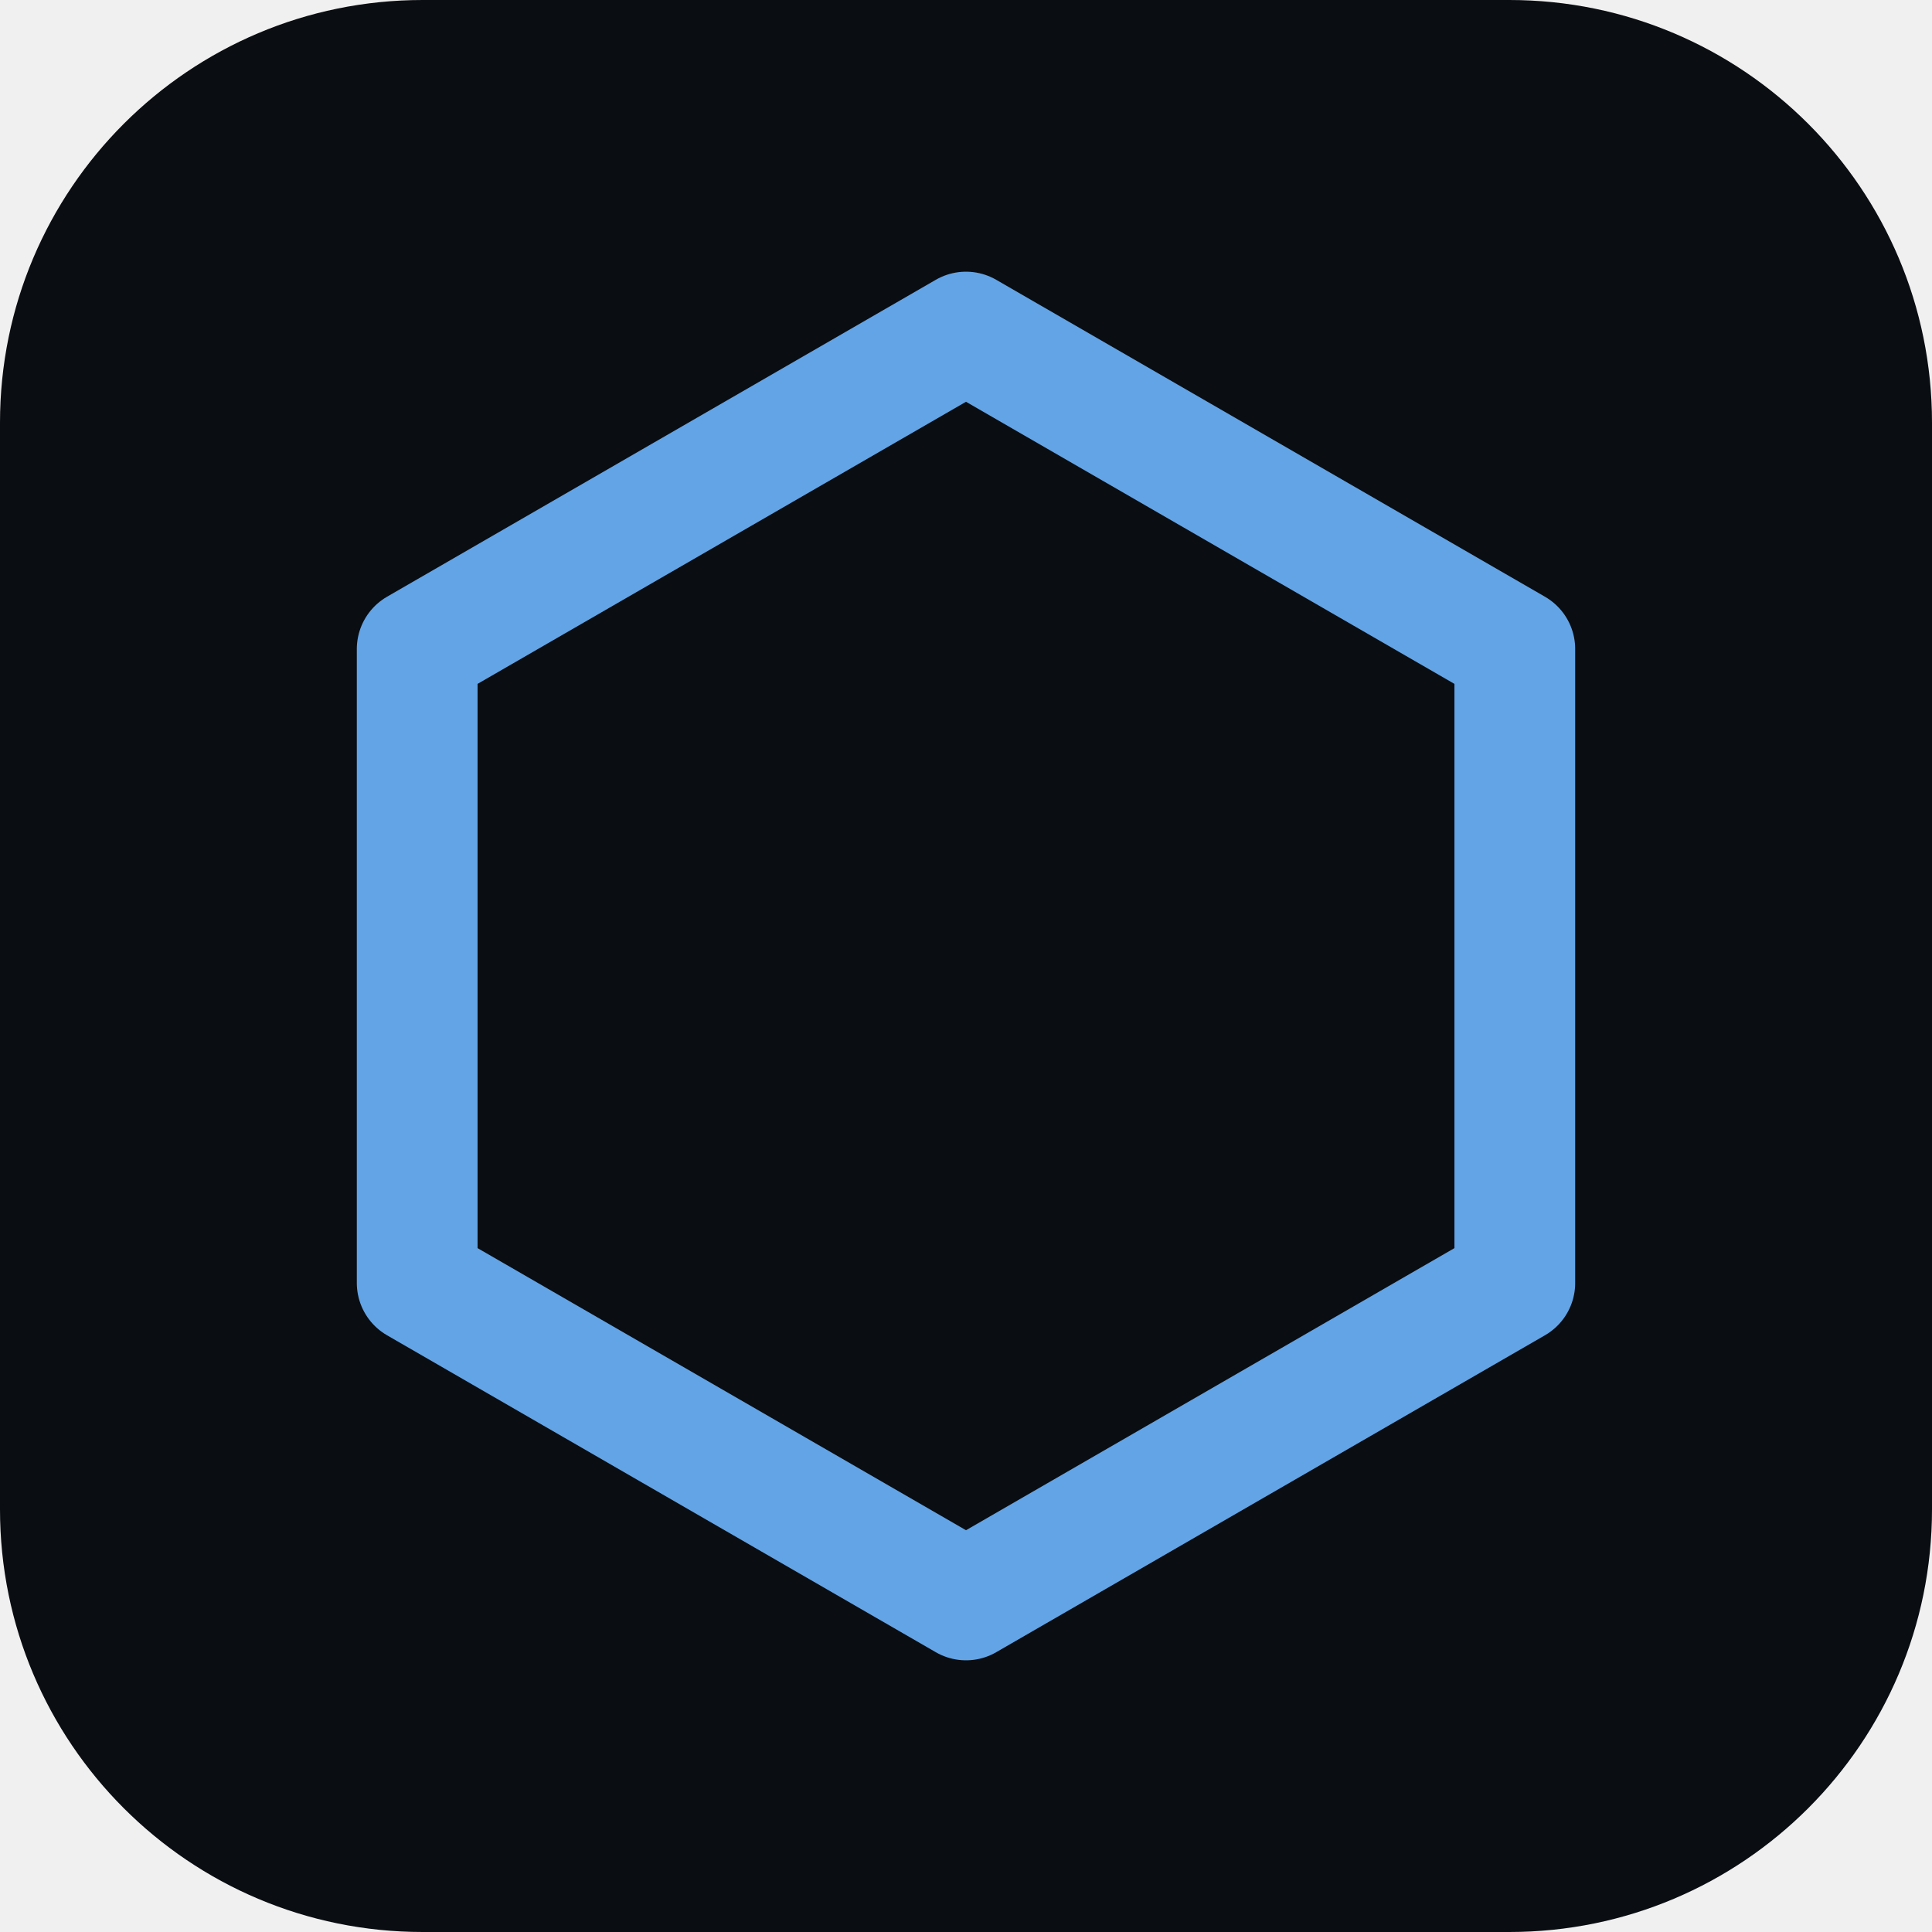
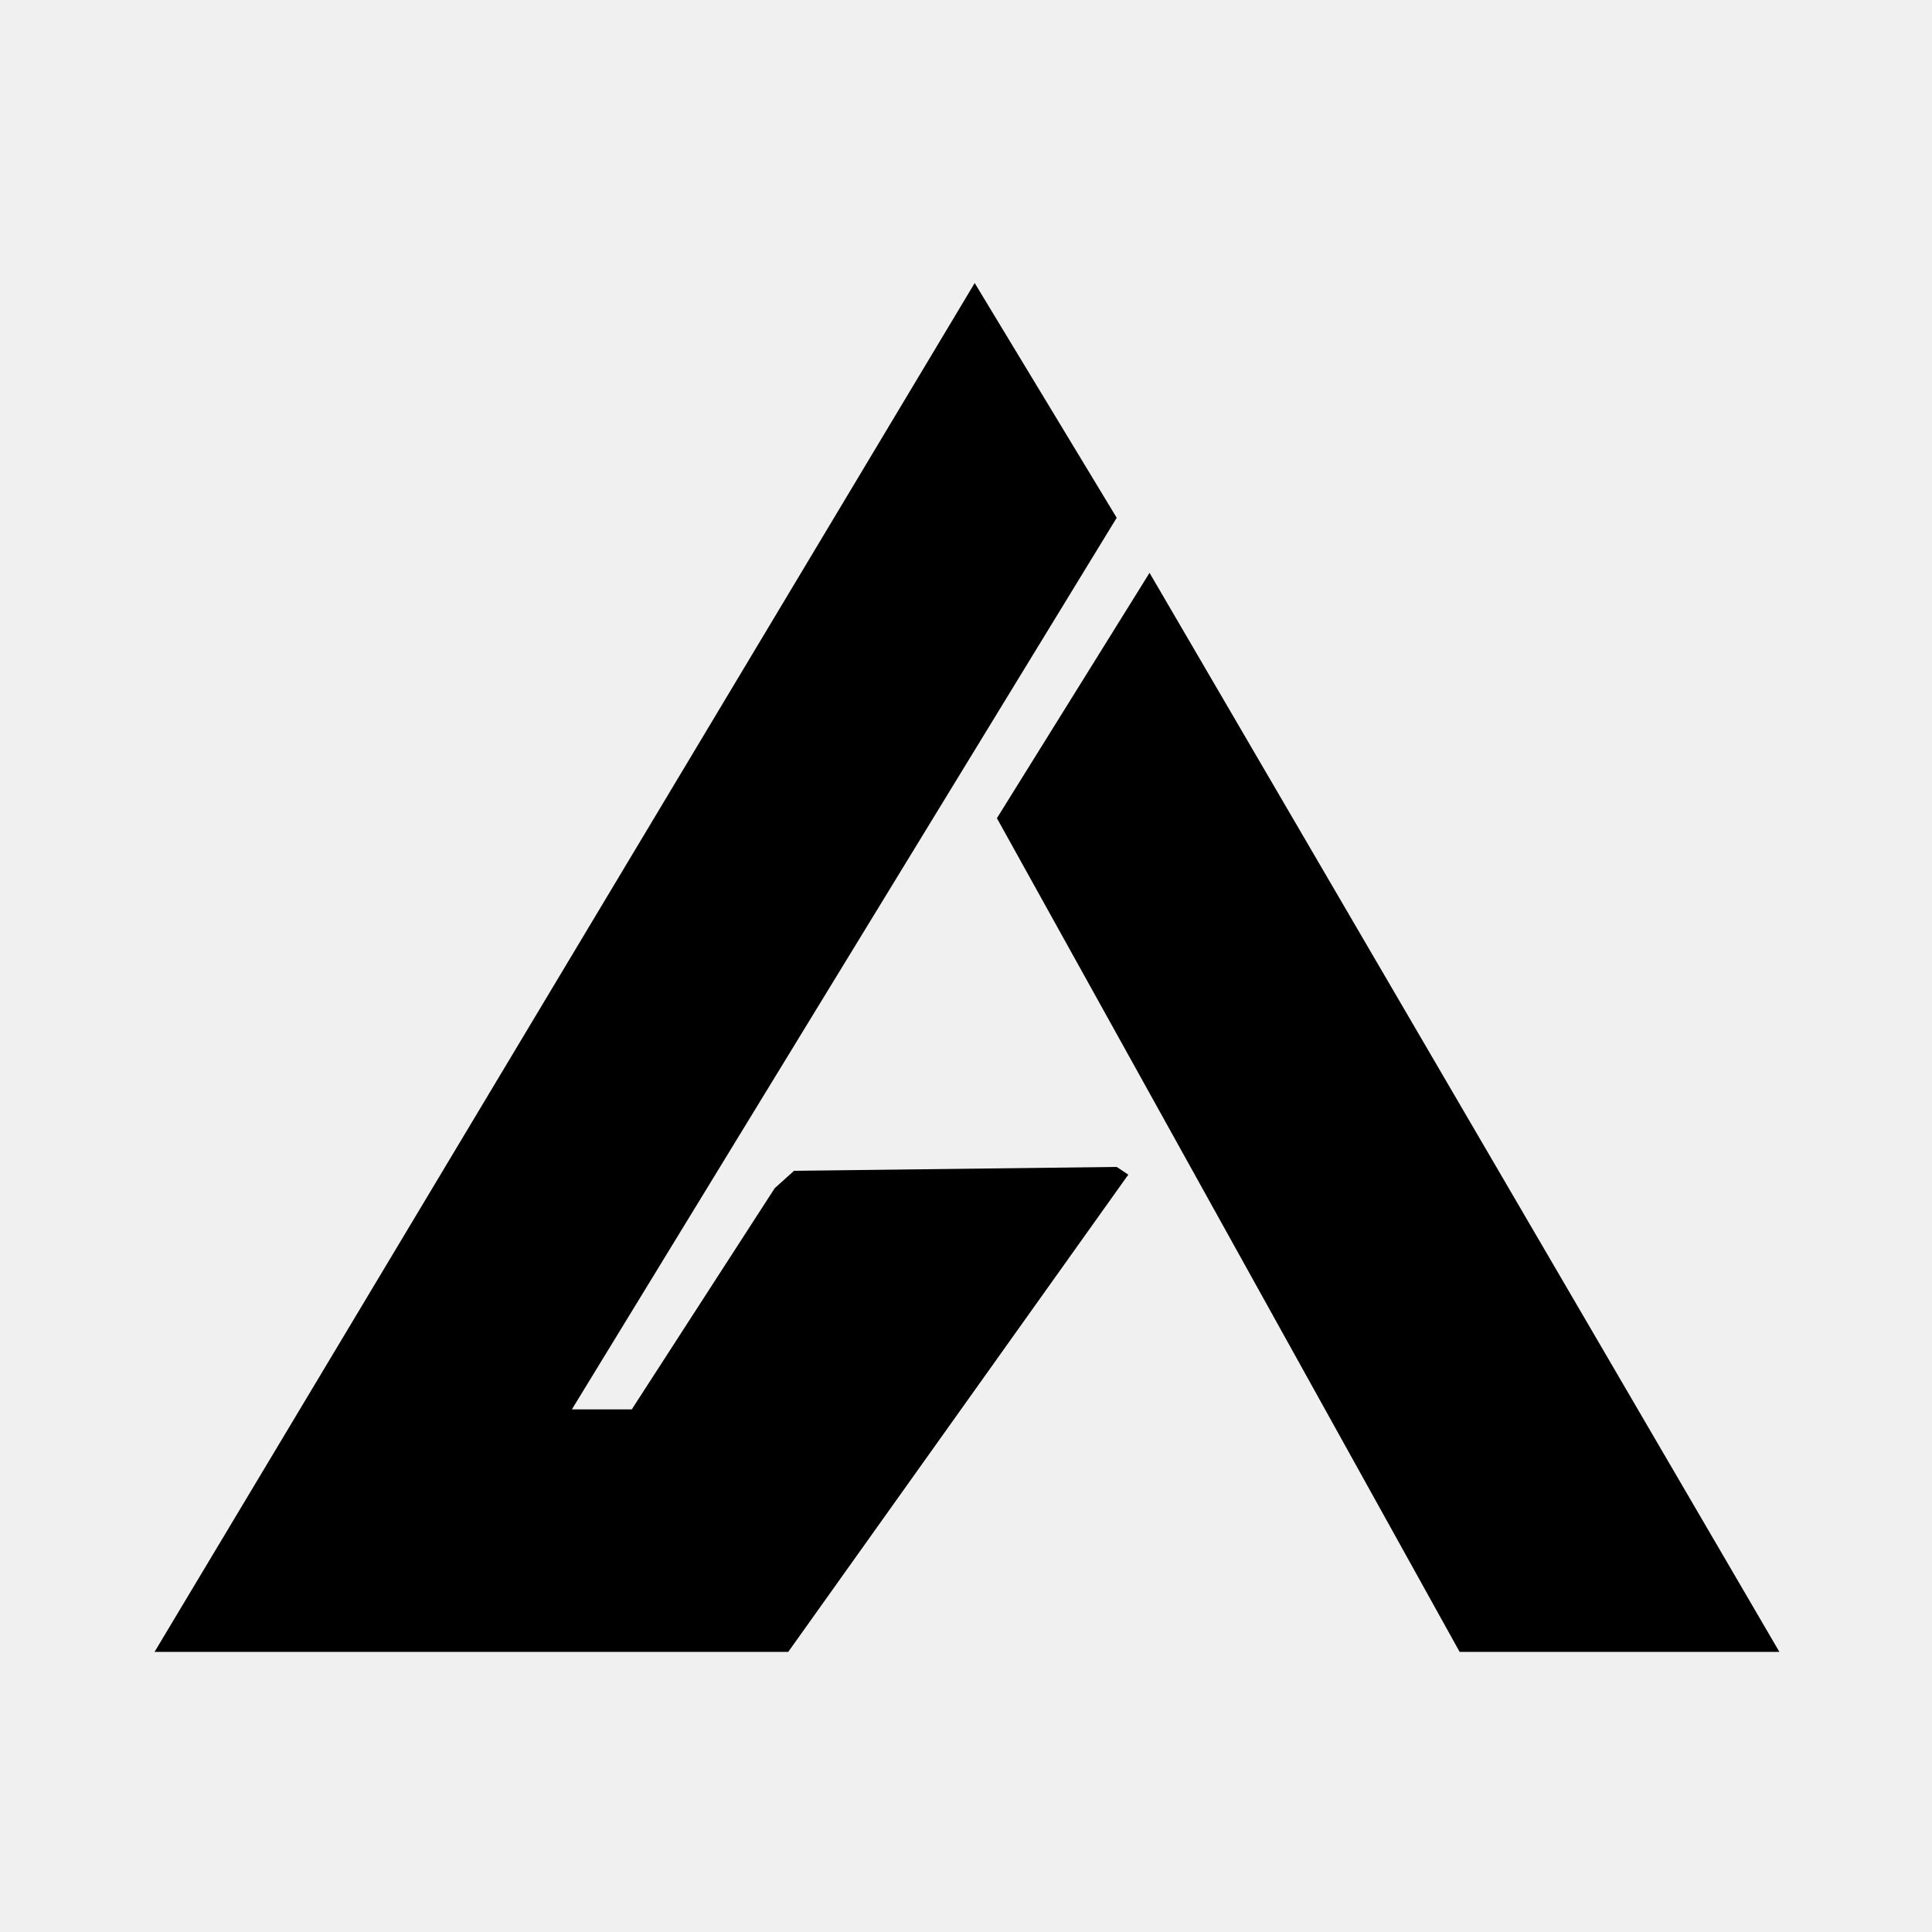
- <svg xmlns="http://www.w3.org/2000/svg" viewBox="0 0 32 32" fill="none">
-   <rect width="32" height="32" rx="7" fill="#0A0D11" />
-   <path d="M16 5.5 L25.09 10.75 L25.09 21.25 L16 26.5 L6.91 21.25 L6.91 10.75 Z" stroke="#63A4E6" stroke-width="2" stroke-linejoin="round" />
+ <svg xmlns="http://www.w3.org/2000/svg" viewBox="122 54 1000 1000" fill="#000" role="img" aria-label="Automaton">
+   <style>@media(prefers-color-scheme:dark){svg{fill:#fff}}</style>
+   <path d="M626.5 200.5 700 322 418 783.5H449L523 669 533 660 700 658 706 662 530 909H202Z M717 350.5 1043 909H877.5L638 477.5Z" />
</svg>
